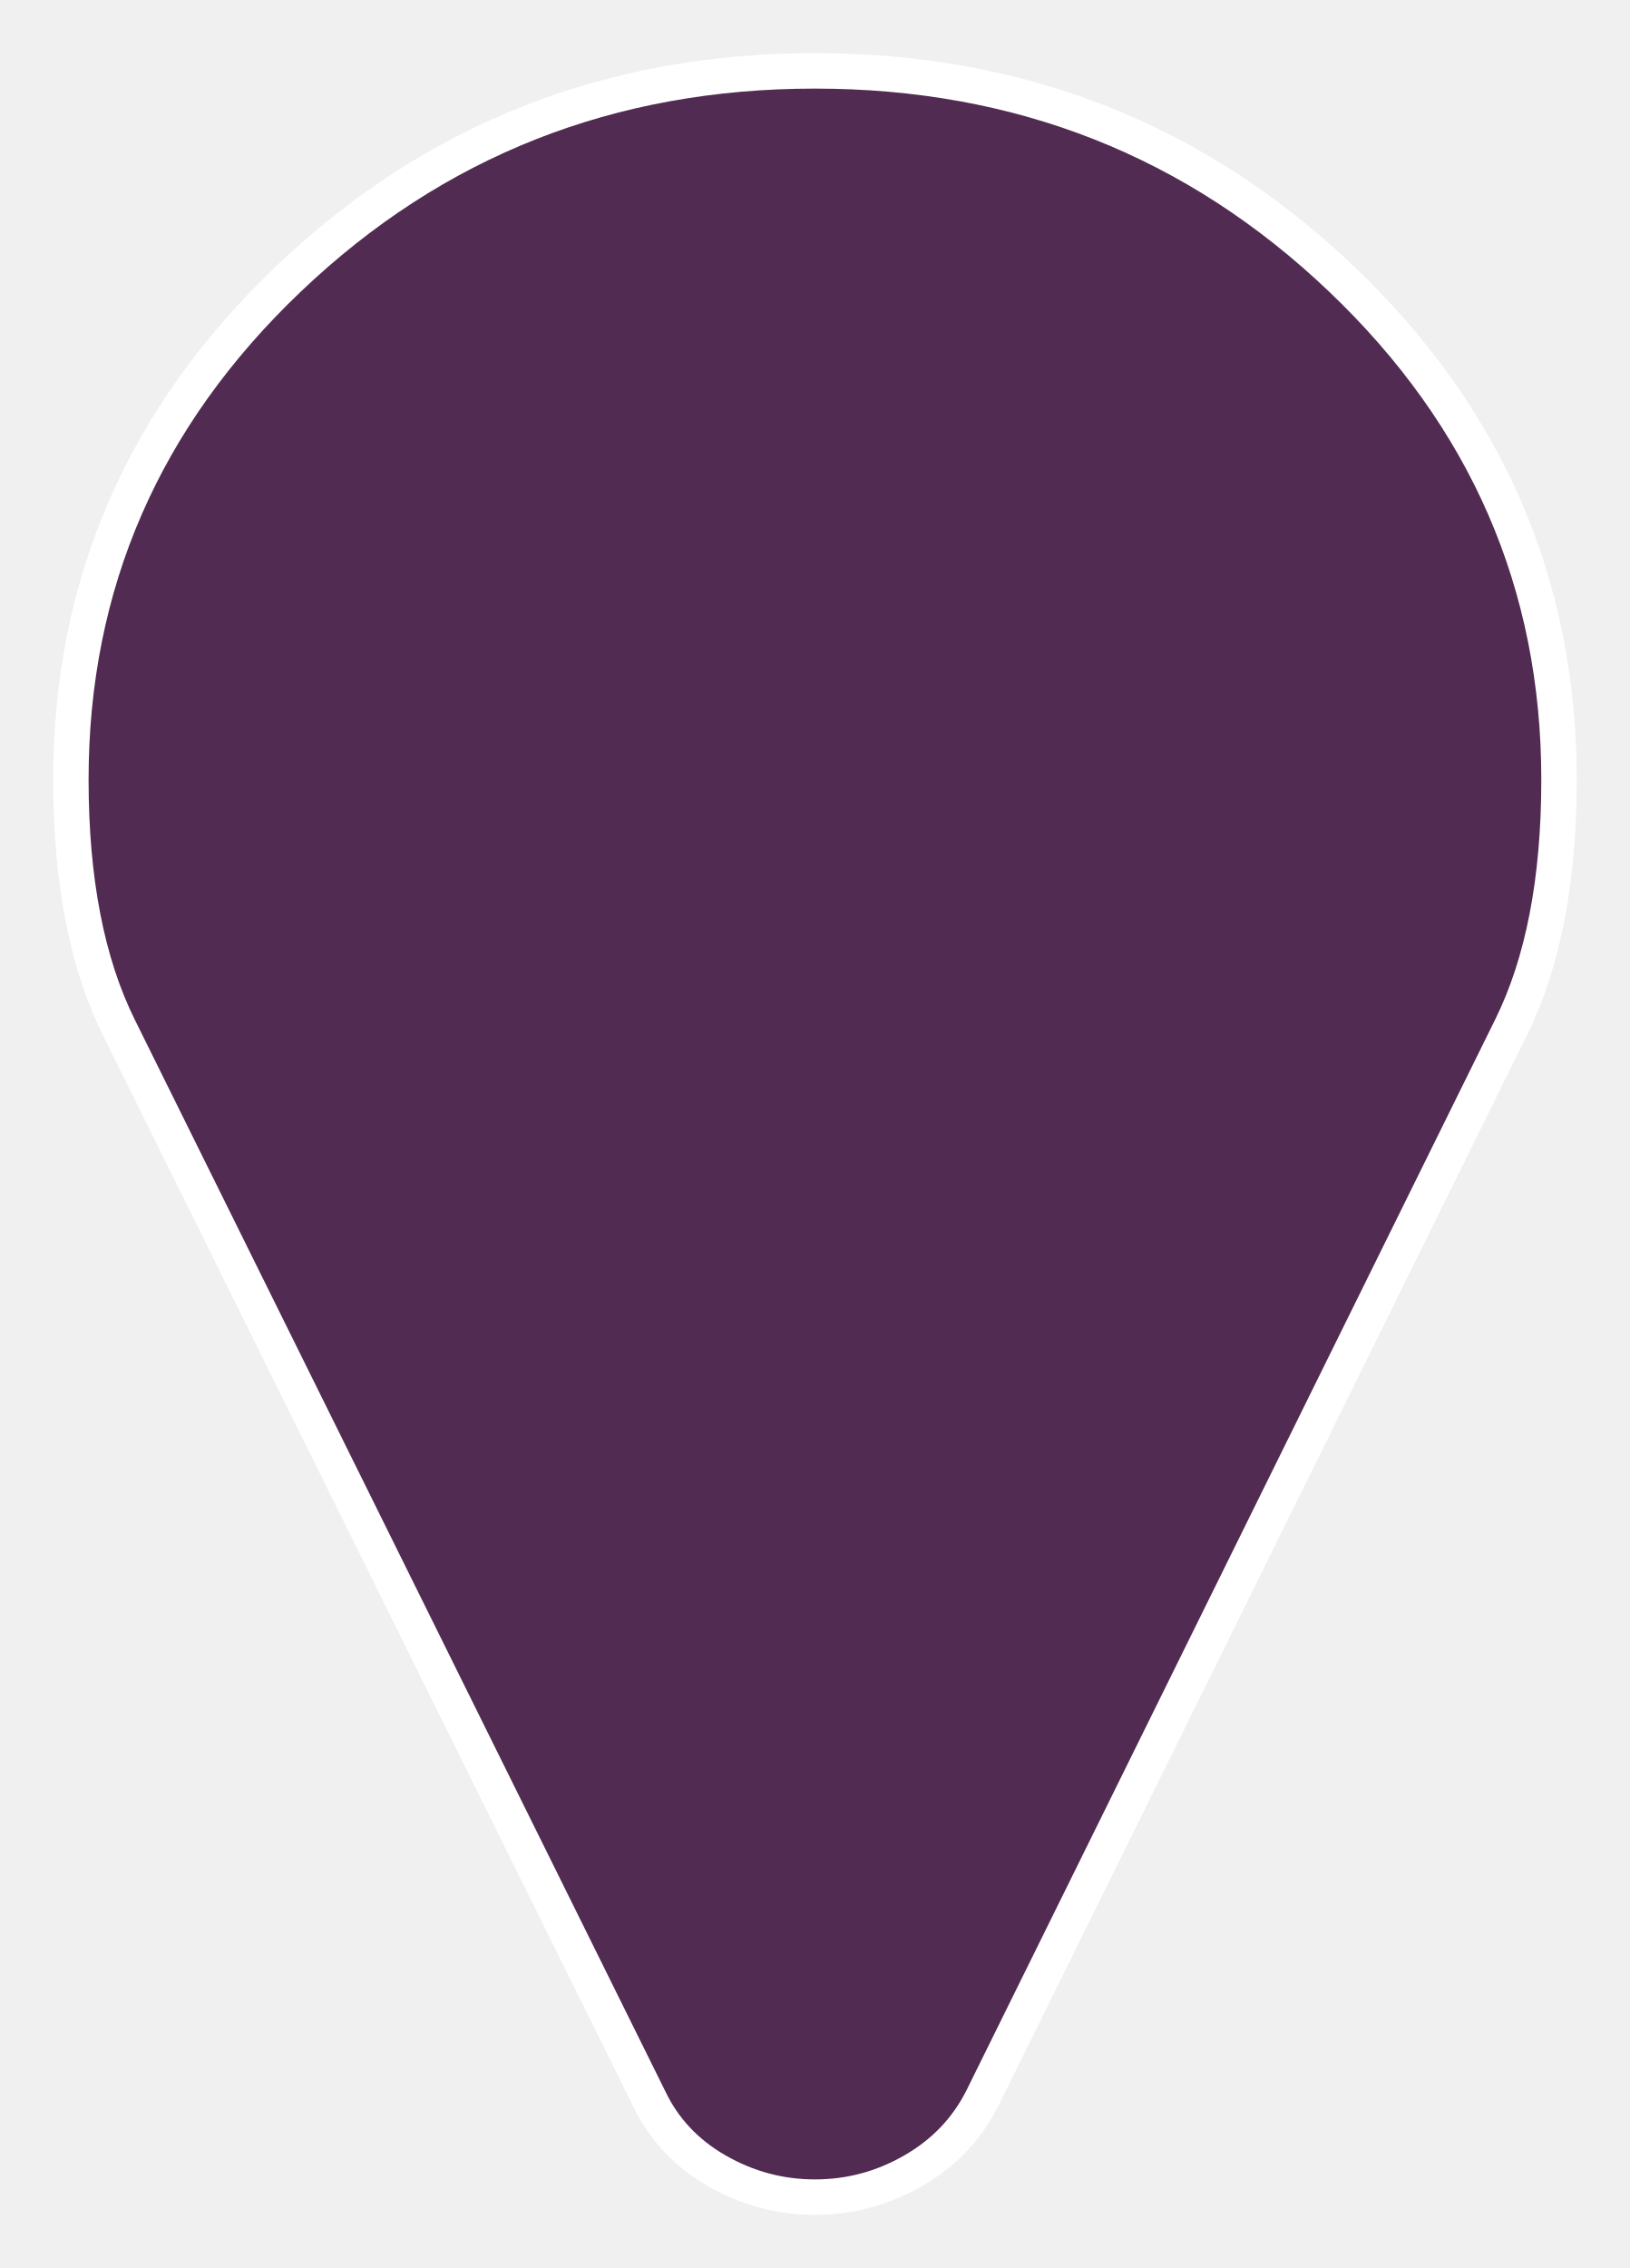
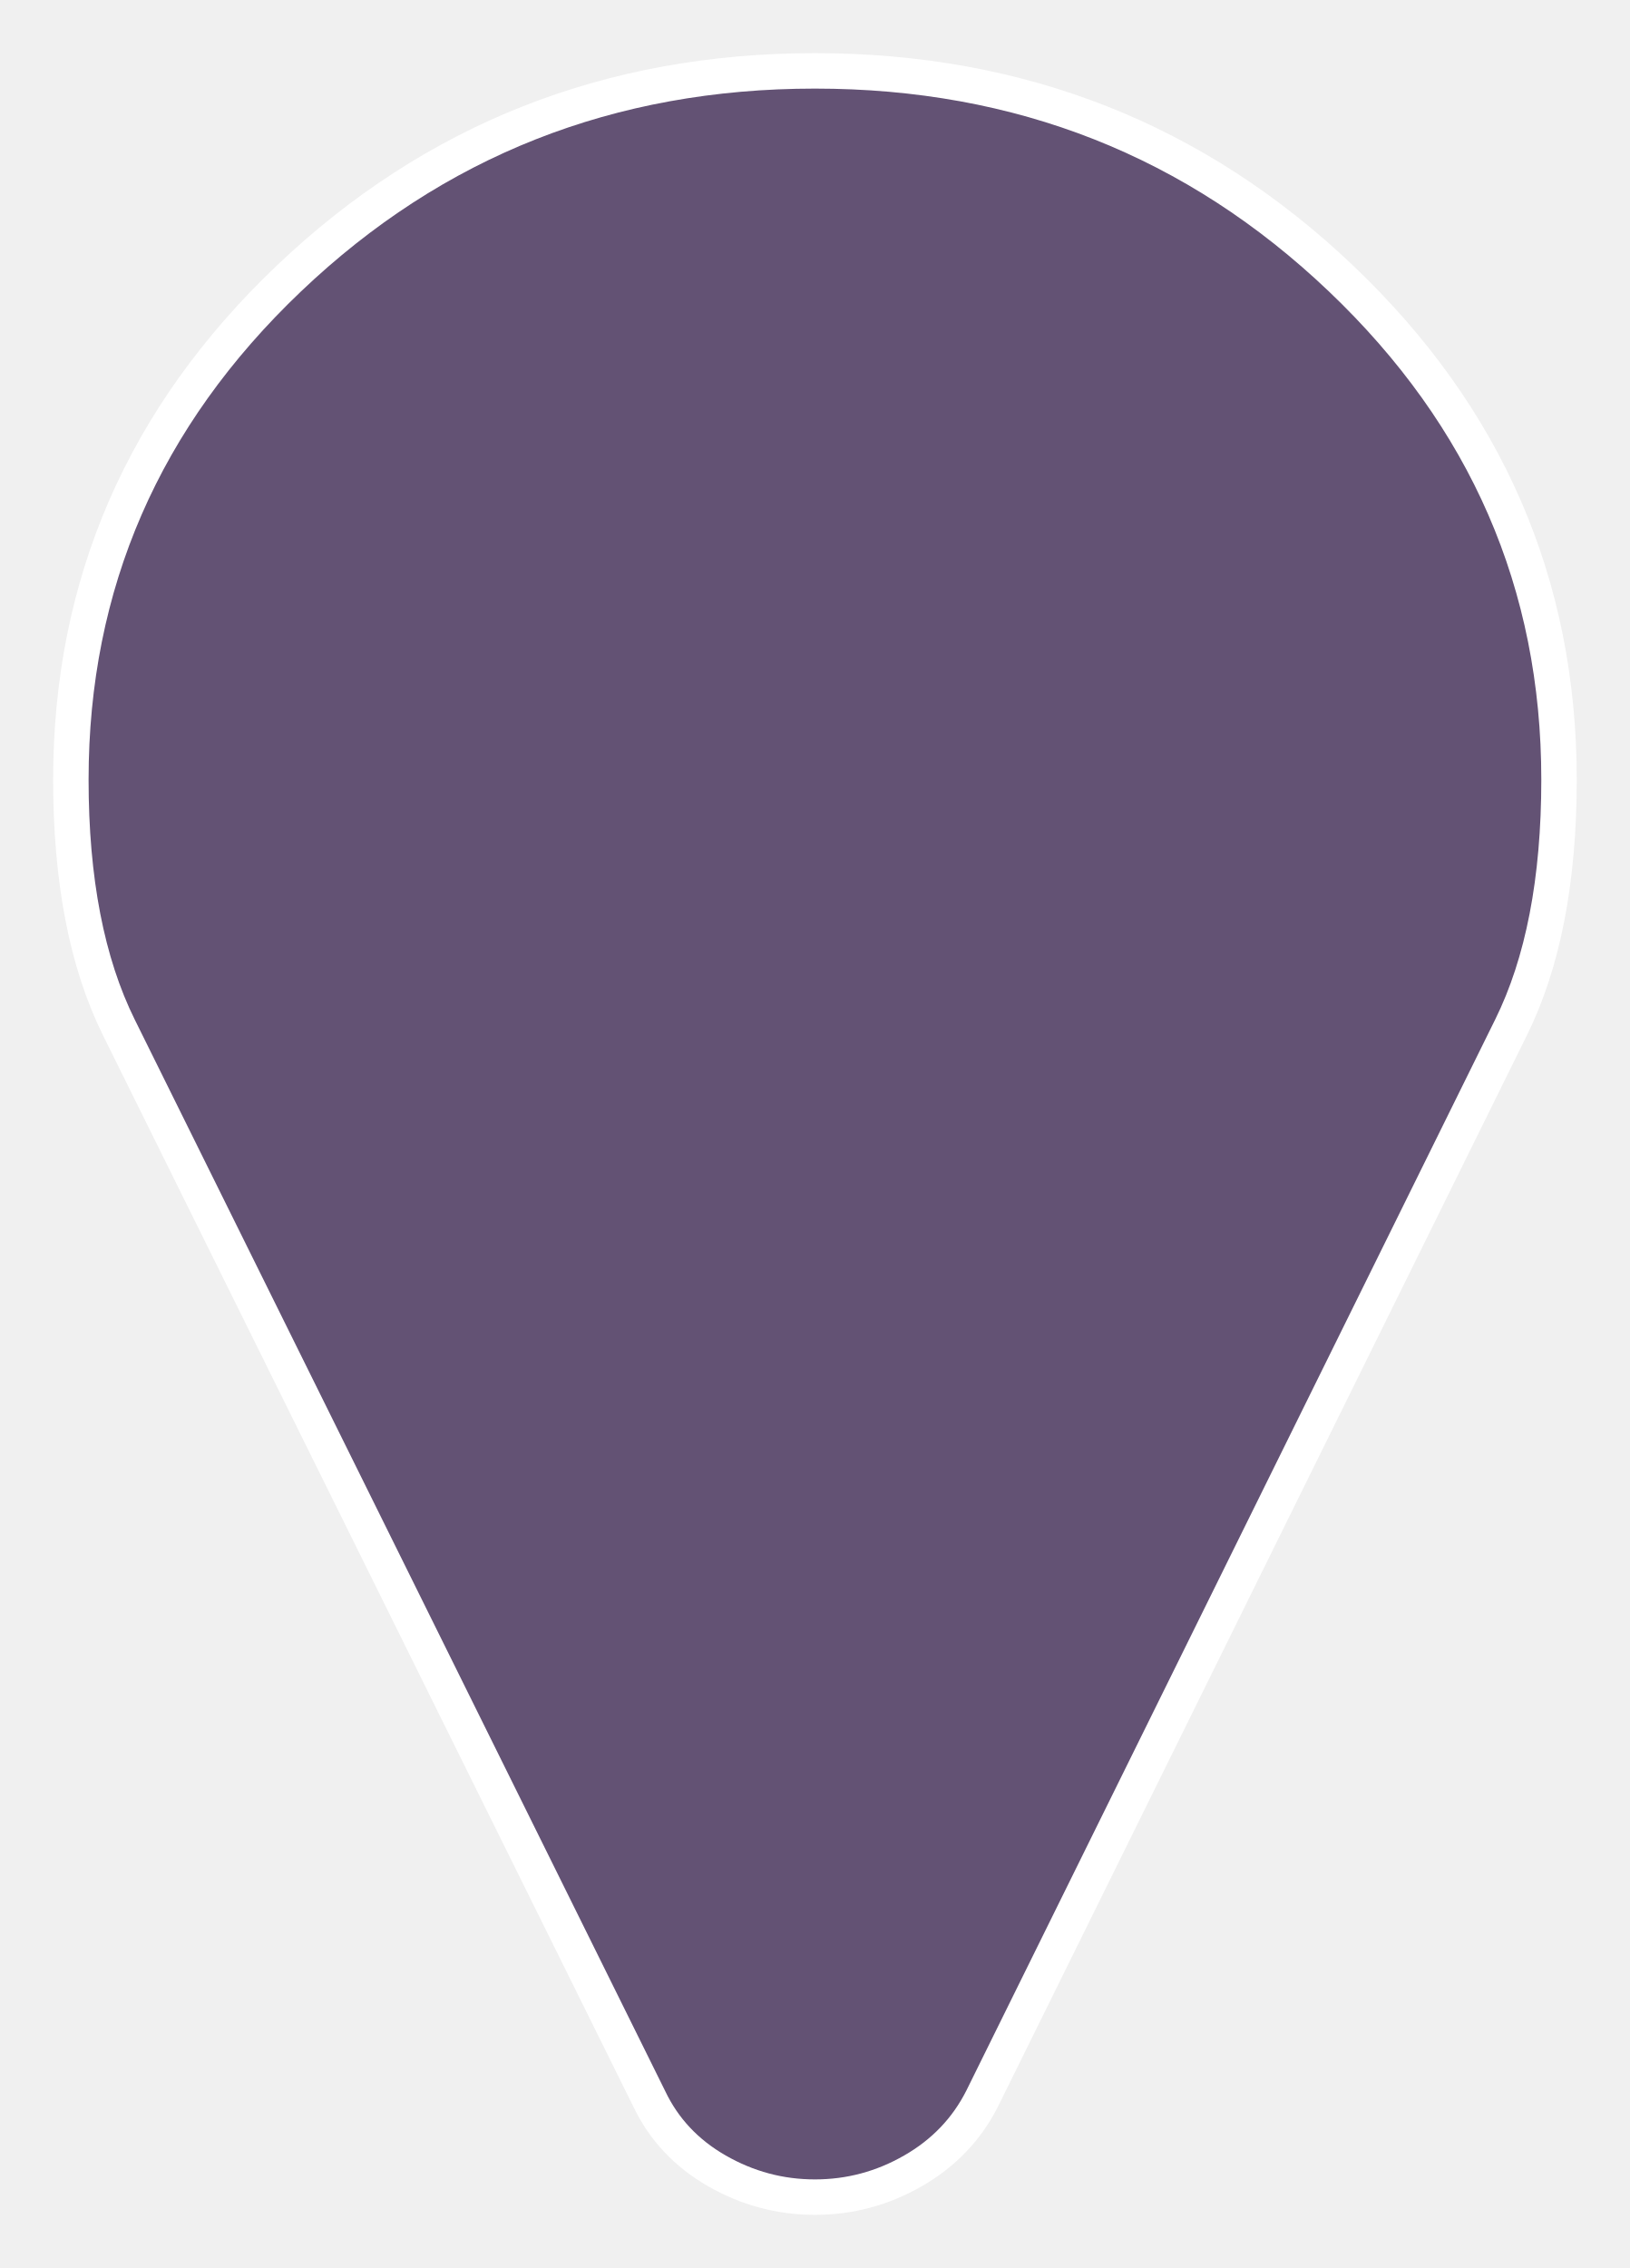
<svg xmlns="http://www.w3.org/2000/svg" width="23px" height="32px" viewBox="0 0 23 32" version="1.1">
  <g id="Page-1" stroke="none" stroke-width="1" fill="none" fill-rule="evenodd">
    <g id="Group" transform="translate(1, 1)">
-       <path d="M21,20 C21,18.581 20.774,17.415 20.323,16.504 L12.858,1.387 C12.64,0.957 12.315,0.618 11.884,0.371 C11.454,0.124 10.992,1.42108547e-14 10.5,1.42108547e-14 C10.008,1.42108547e-14 9.546,0.124 9.116,0.371 C8.685,0.618 8.367,0.957 8.162,1.387 L0.677,16.504 C0.226,17.415 0,18.581 0,20 C0,22.76 1.025,25.117 3.076,27.07 C5.127,29.023 7.602,30 10.5,30 C13.398,30 15.873,29.023 17.924,27.07 C19.975,25.117 21,22.76 21,20 Z" id="path3029" stroke="#FFFFFF" stroke-width="0.5" fill="#512B52" fill-rule="nonzero" transform="translate(10.5, 15) scale(1, -1) translate(-10.5, -15) " />
+       <path d="M21,20 C21,18.581 20.774,17.415 20.323,16.504 L12.858,1.387 C12.64,0.957 12.315,0.618 11.884,0.371 C11.454,0.124 10.992,1.42108547e-14 10.5,1.42108547e-14 C10.008,1.42108547e-14 9.546,0.124 9.116,0.371 C8.685,0.618 8.367,0.957 8.162,1.387 L0.677,16.504 C0.226,17.415 0,18.581 0,20 C0,22.76 1.025,25.117 3.076,27.07 C5.127,29.023 7.602,30 10.5,30 C13.398,30 15.873,29.023 17.924,27.07 C19.975,25.117 21,22.76 21,20 Z" id="path3029" stroke="#FFFFFF" stroke-width="0.5" fill="#635274" fill-rule="nonzero" transform="translate(10.5, 15) scale(1, -1) translate(-10.5, -15) " />
    </g>
  </g>
</svg>
